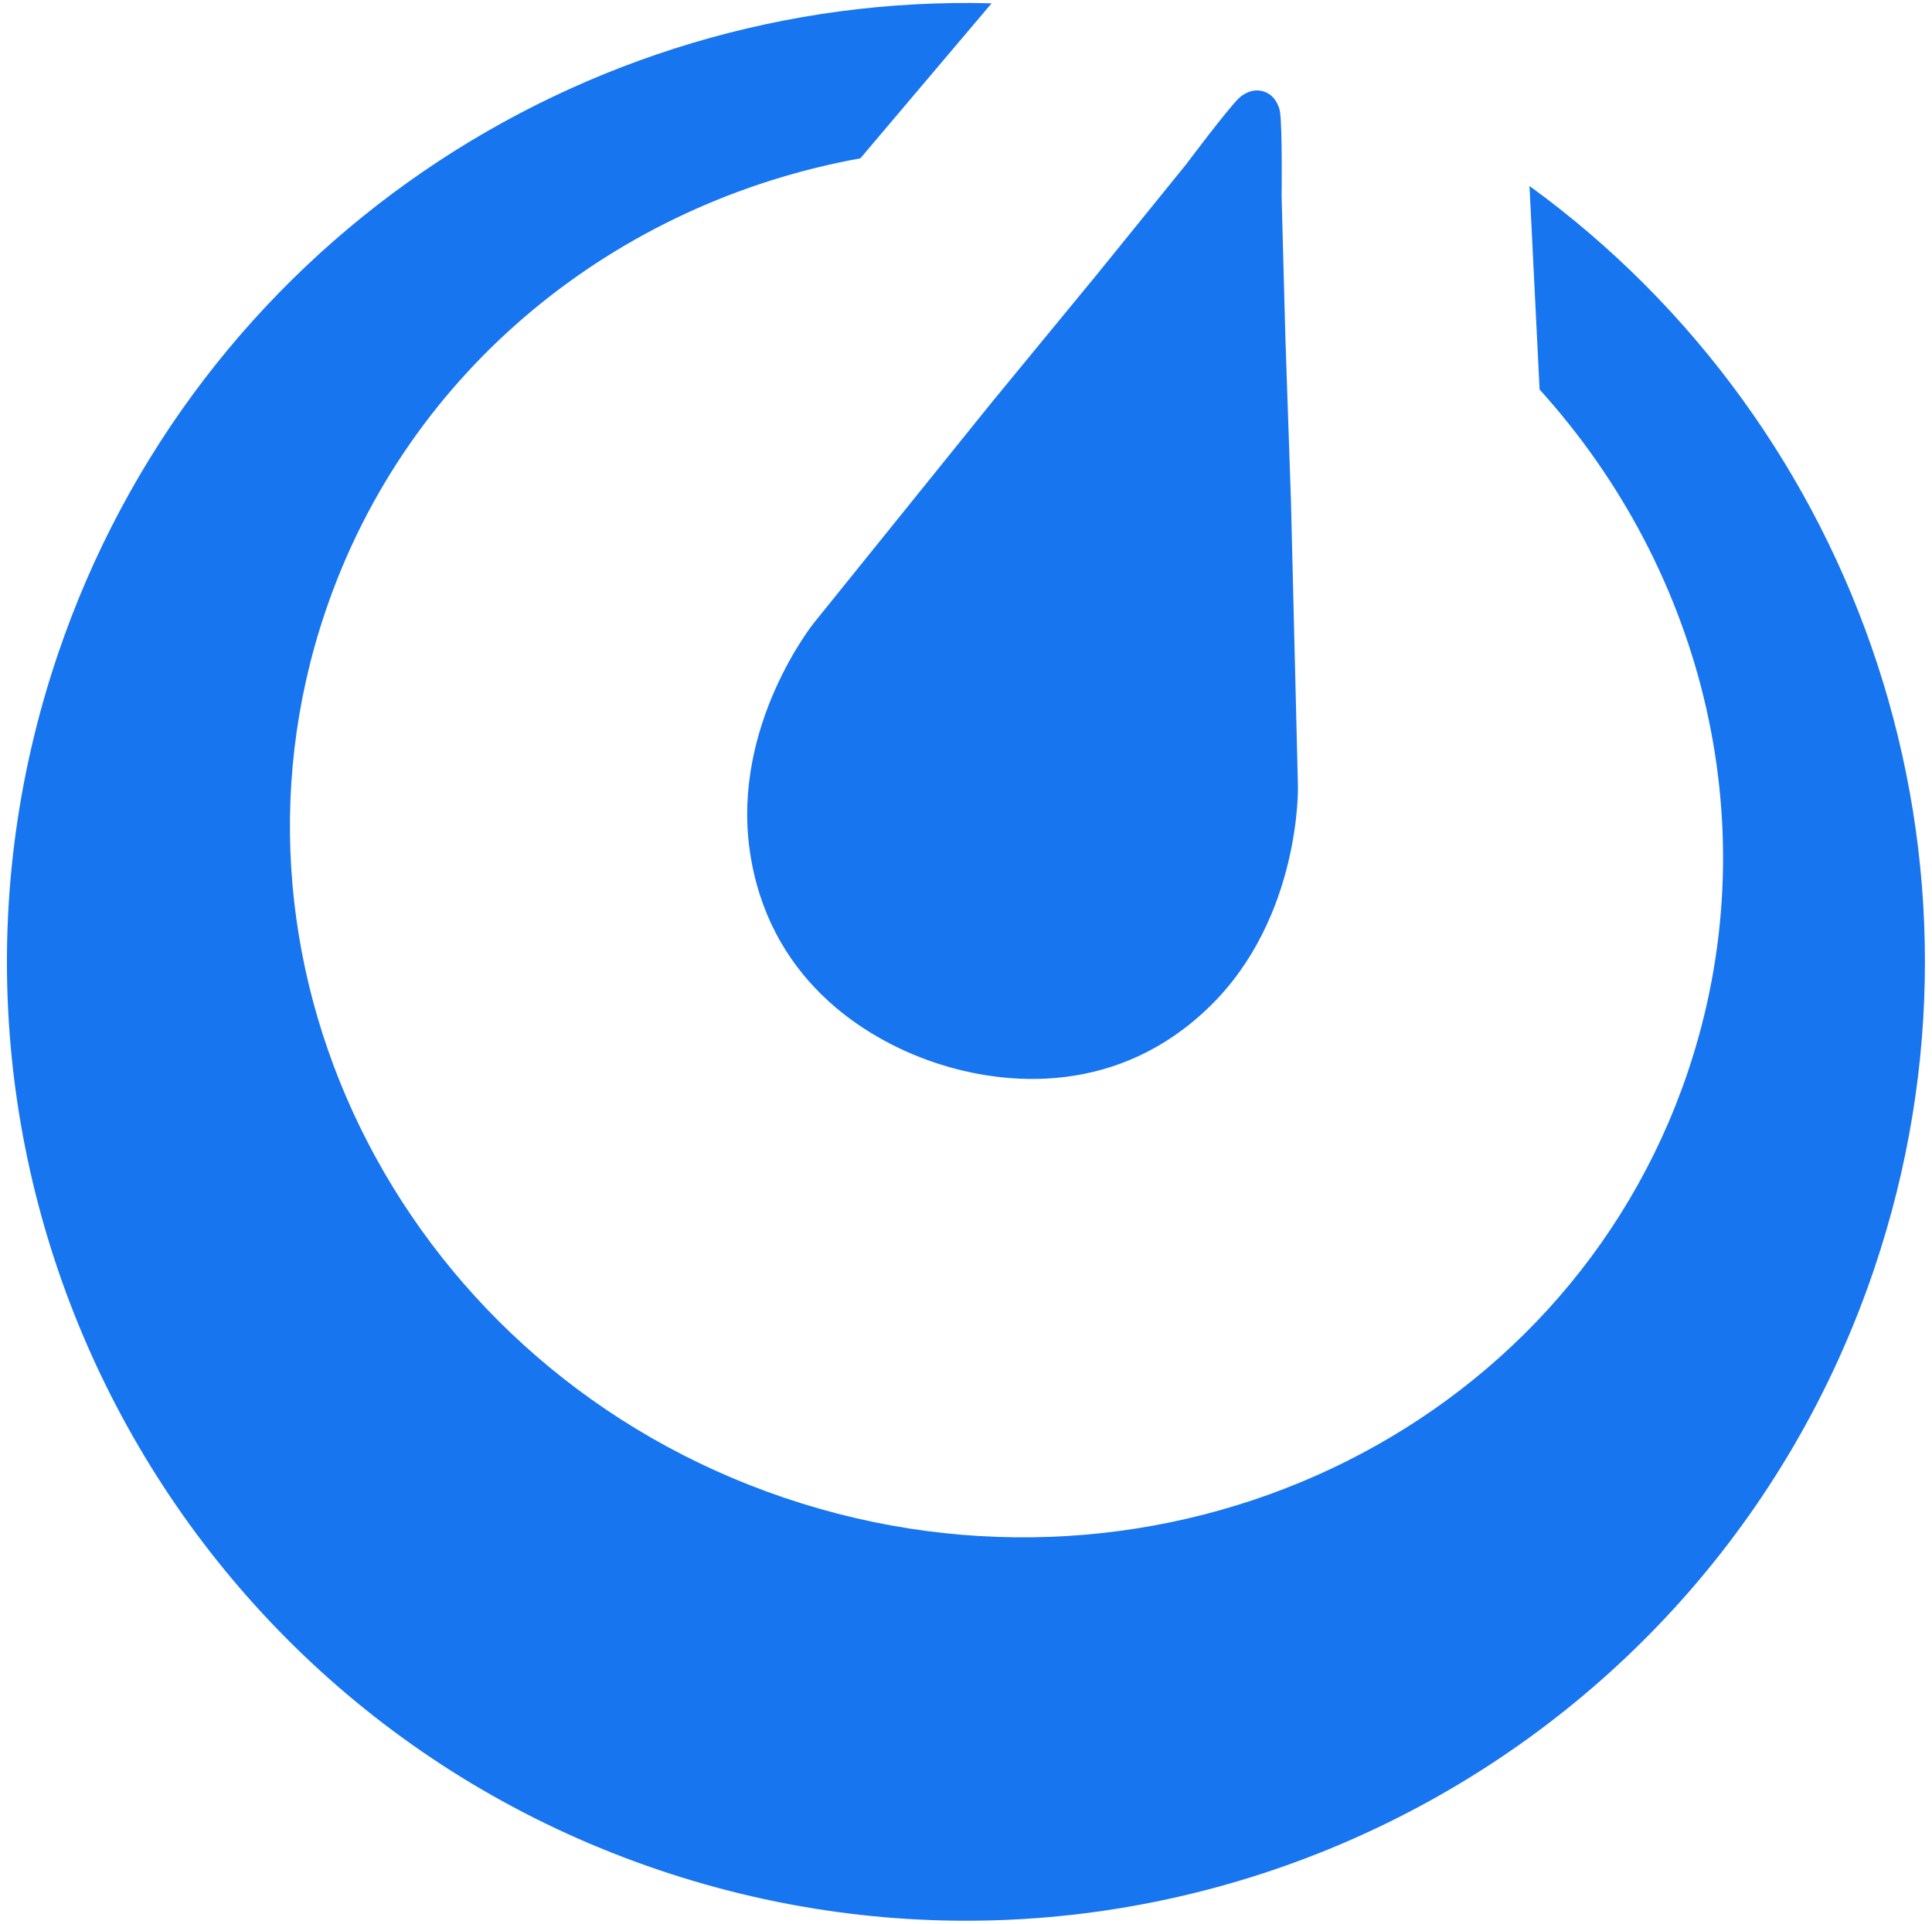
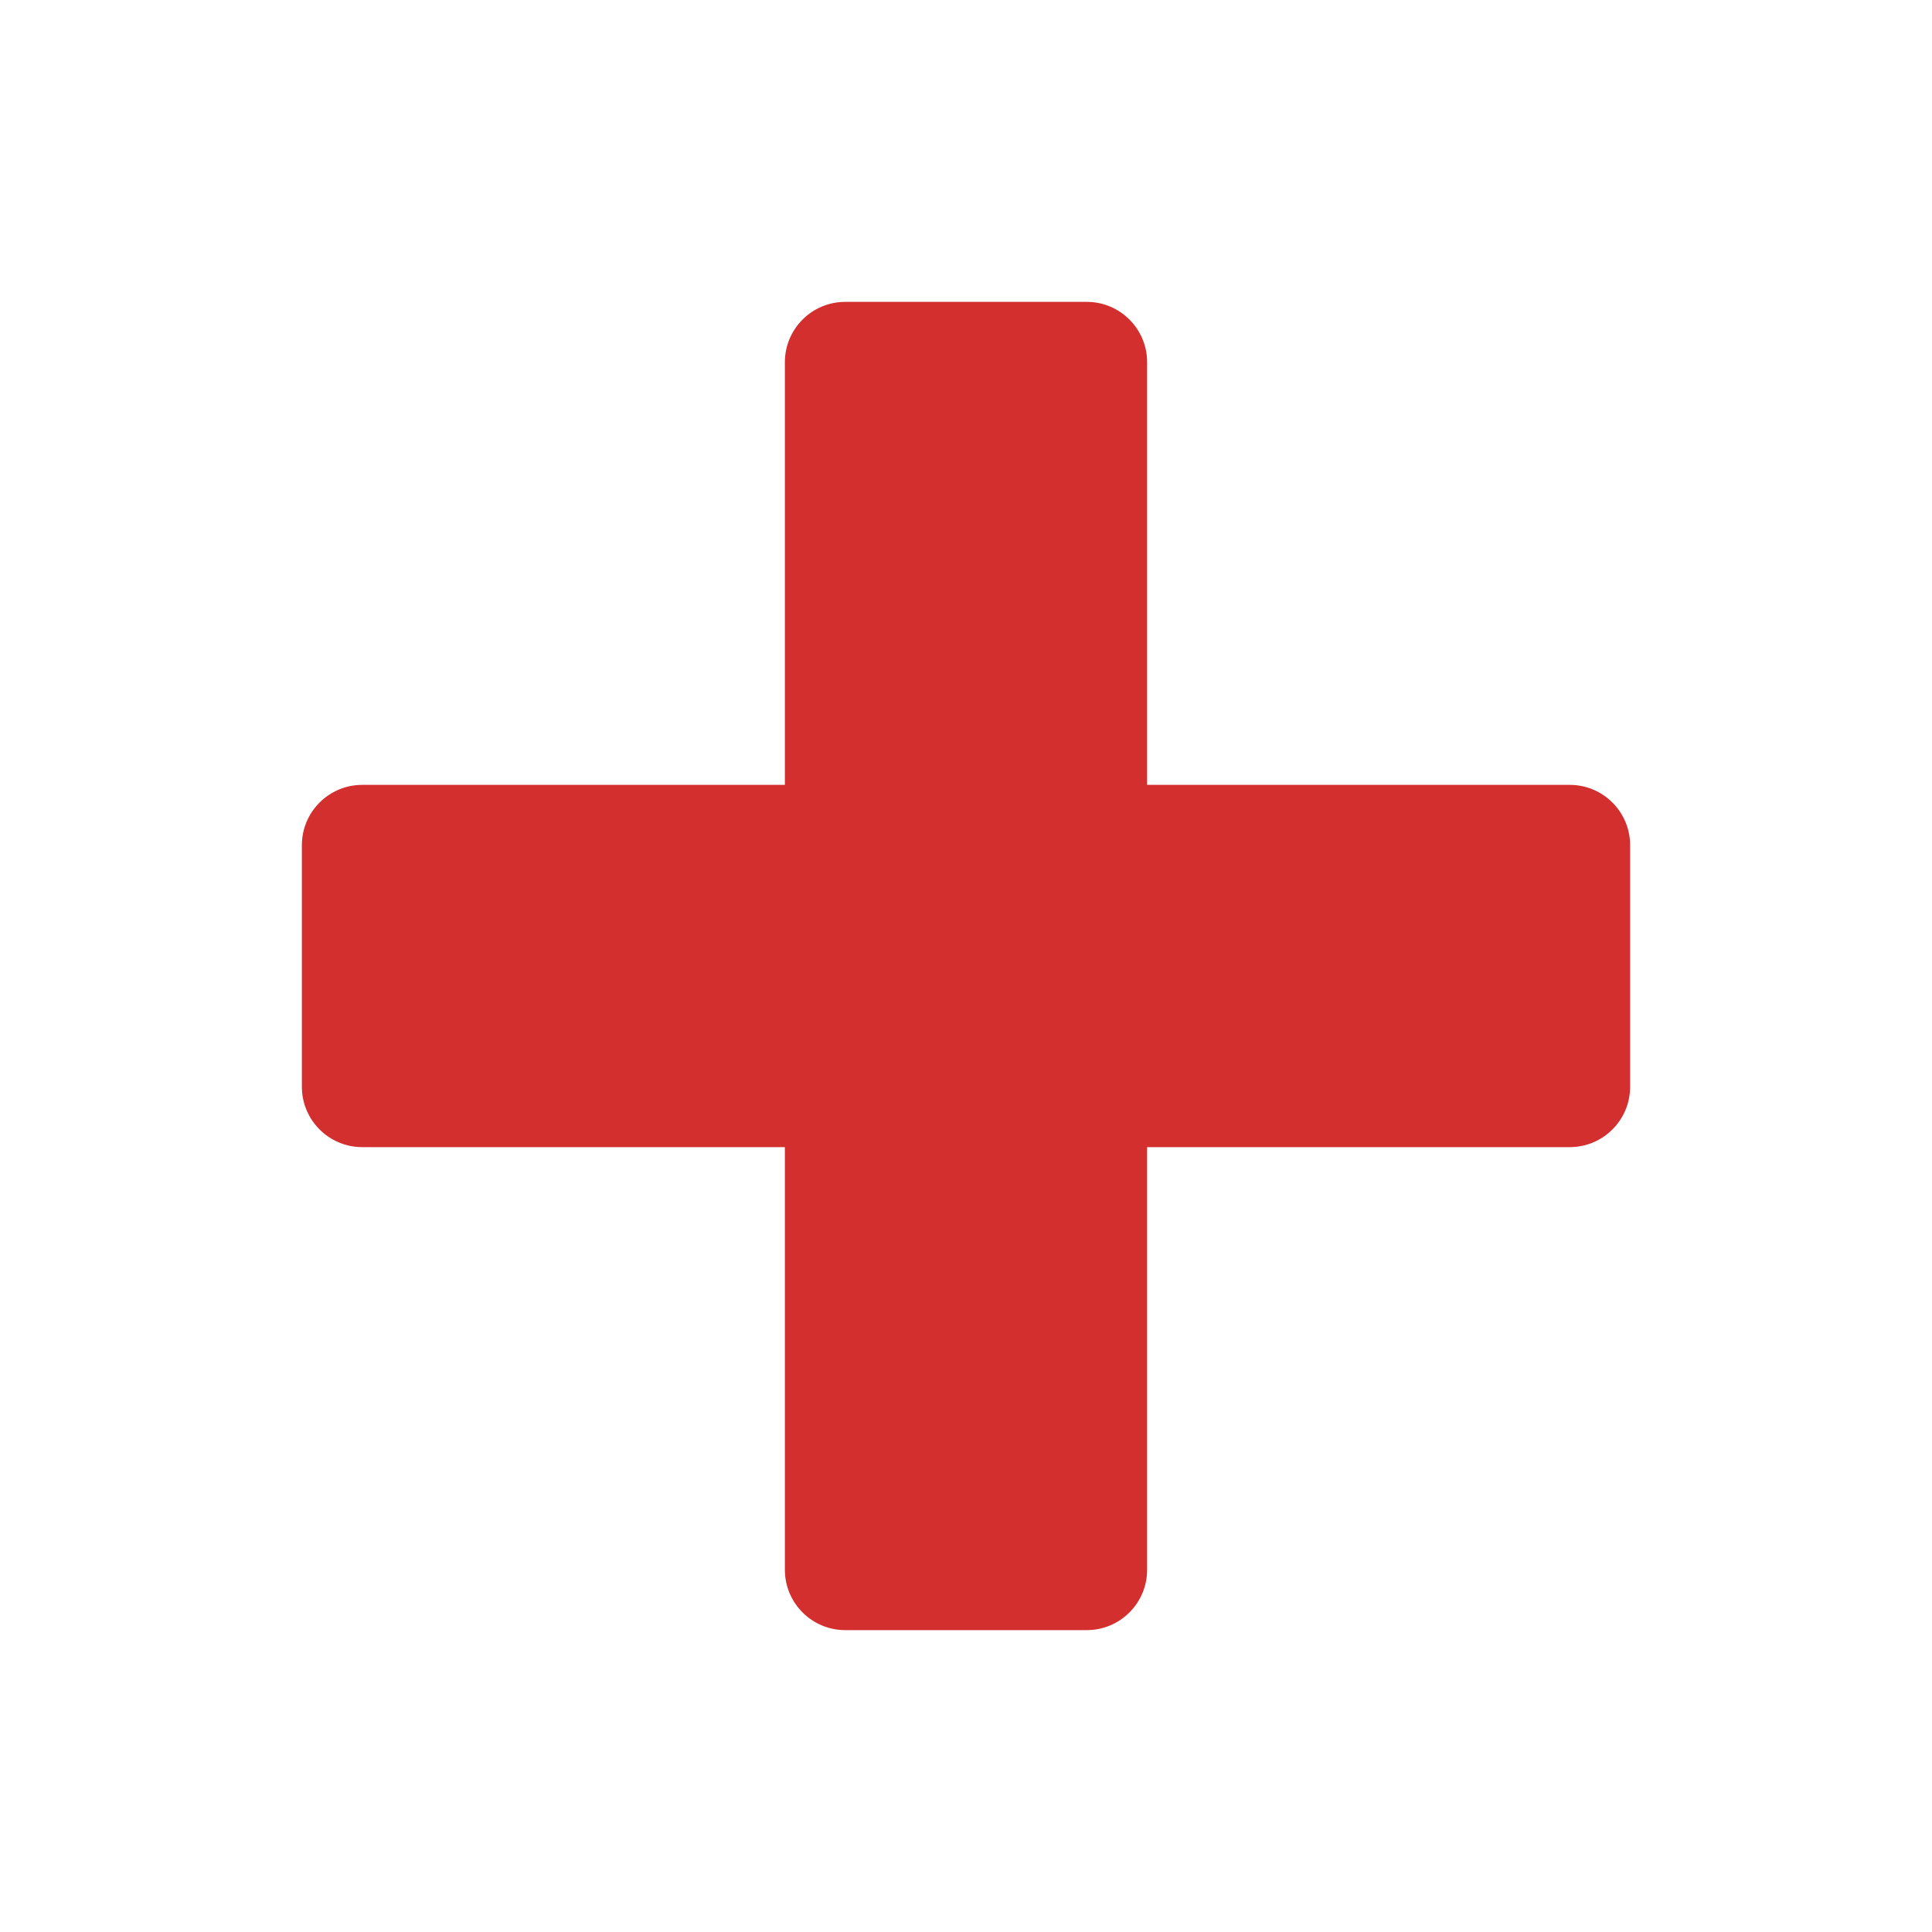
- <svg xmlns="http://www.w3.org/2000/svg" width="241px" height="240px" viewBox="0 0 241 240" version="1.1">
-   <defs />
-   <g id="Page-1" stroke="none" stroke-width="1" fill="none" fill-rule="evenodd">
-     <g id="06" transform="translate(-681, -572)" fill="#1875F0">
-       <g id="Group-2" transform="translate(626, 517)">
-         <path d="M216.908,153.128 C216.908,153.128 217.281,169.453 205.929,180.543 C194.575,191.634 180.631,190.62 171.561,187.557 C162.489,184.494 150.795,176.853 148.531,161.167 C146.269,145.48 156.508,132.737 156.508,132.737 L178.82,105.066 L191.815,89.263 L202.97,75.491 C202.97,75.491 208.089,68.653 209.548,67.242 C209.837,66.963 210.133,66.779 210.424,66.638 L210.636,66.53 L210.674,66.515 C211.287,66.252 211.994,66.195 212.676,66.425 C213.343,66.651 213.86,67.108 214.187,67.672 L214.256,67.781 L214.316,67.906 C214.475,68.206 214.608,68.549 214.671,68.971 C214.969,70.976 214.871,79.509 214.871,79.509 L215.343,97.205 L216.039,117.631 L216.908,153.128 Z M245.791,78.204 C287.057,108.155 305.983,162.51 288.774,213.347 C267.594,275.911 199.706,309.461 137.143,288.282 C74.58,267.101 41.032,199.214 62.211,136.65 C79.448,85.73 127.625,54.032 178.691,55.415 L162.322,74.754 C132.028,80.232 105.871,100.92 95.591,131.29 C80.294,176.475 105.933,225.983 152.856,241.866 C199.778,257.751 250.217,233.999 265.513,188.814 C275.76,158.544 267.635,126.337 247.05,103.595 L245.791,78.204 Z" id="blue-icon" />
-       </g>
-     </g>
-   </g>
+ <svg xmlns="http://www.w3.org/2000/svg" viewBox="0 0 128 128">
+   <rect x="52" y="20" width="24" height="88" rx="4" fill="#D32F2F" />
+   <rect x="20" y="52" width="88" height="24" rx="4" fill="#D32F2F" />
</svg>
